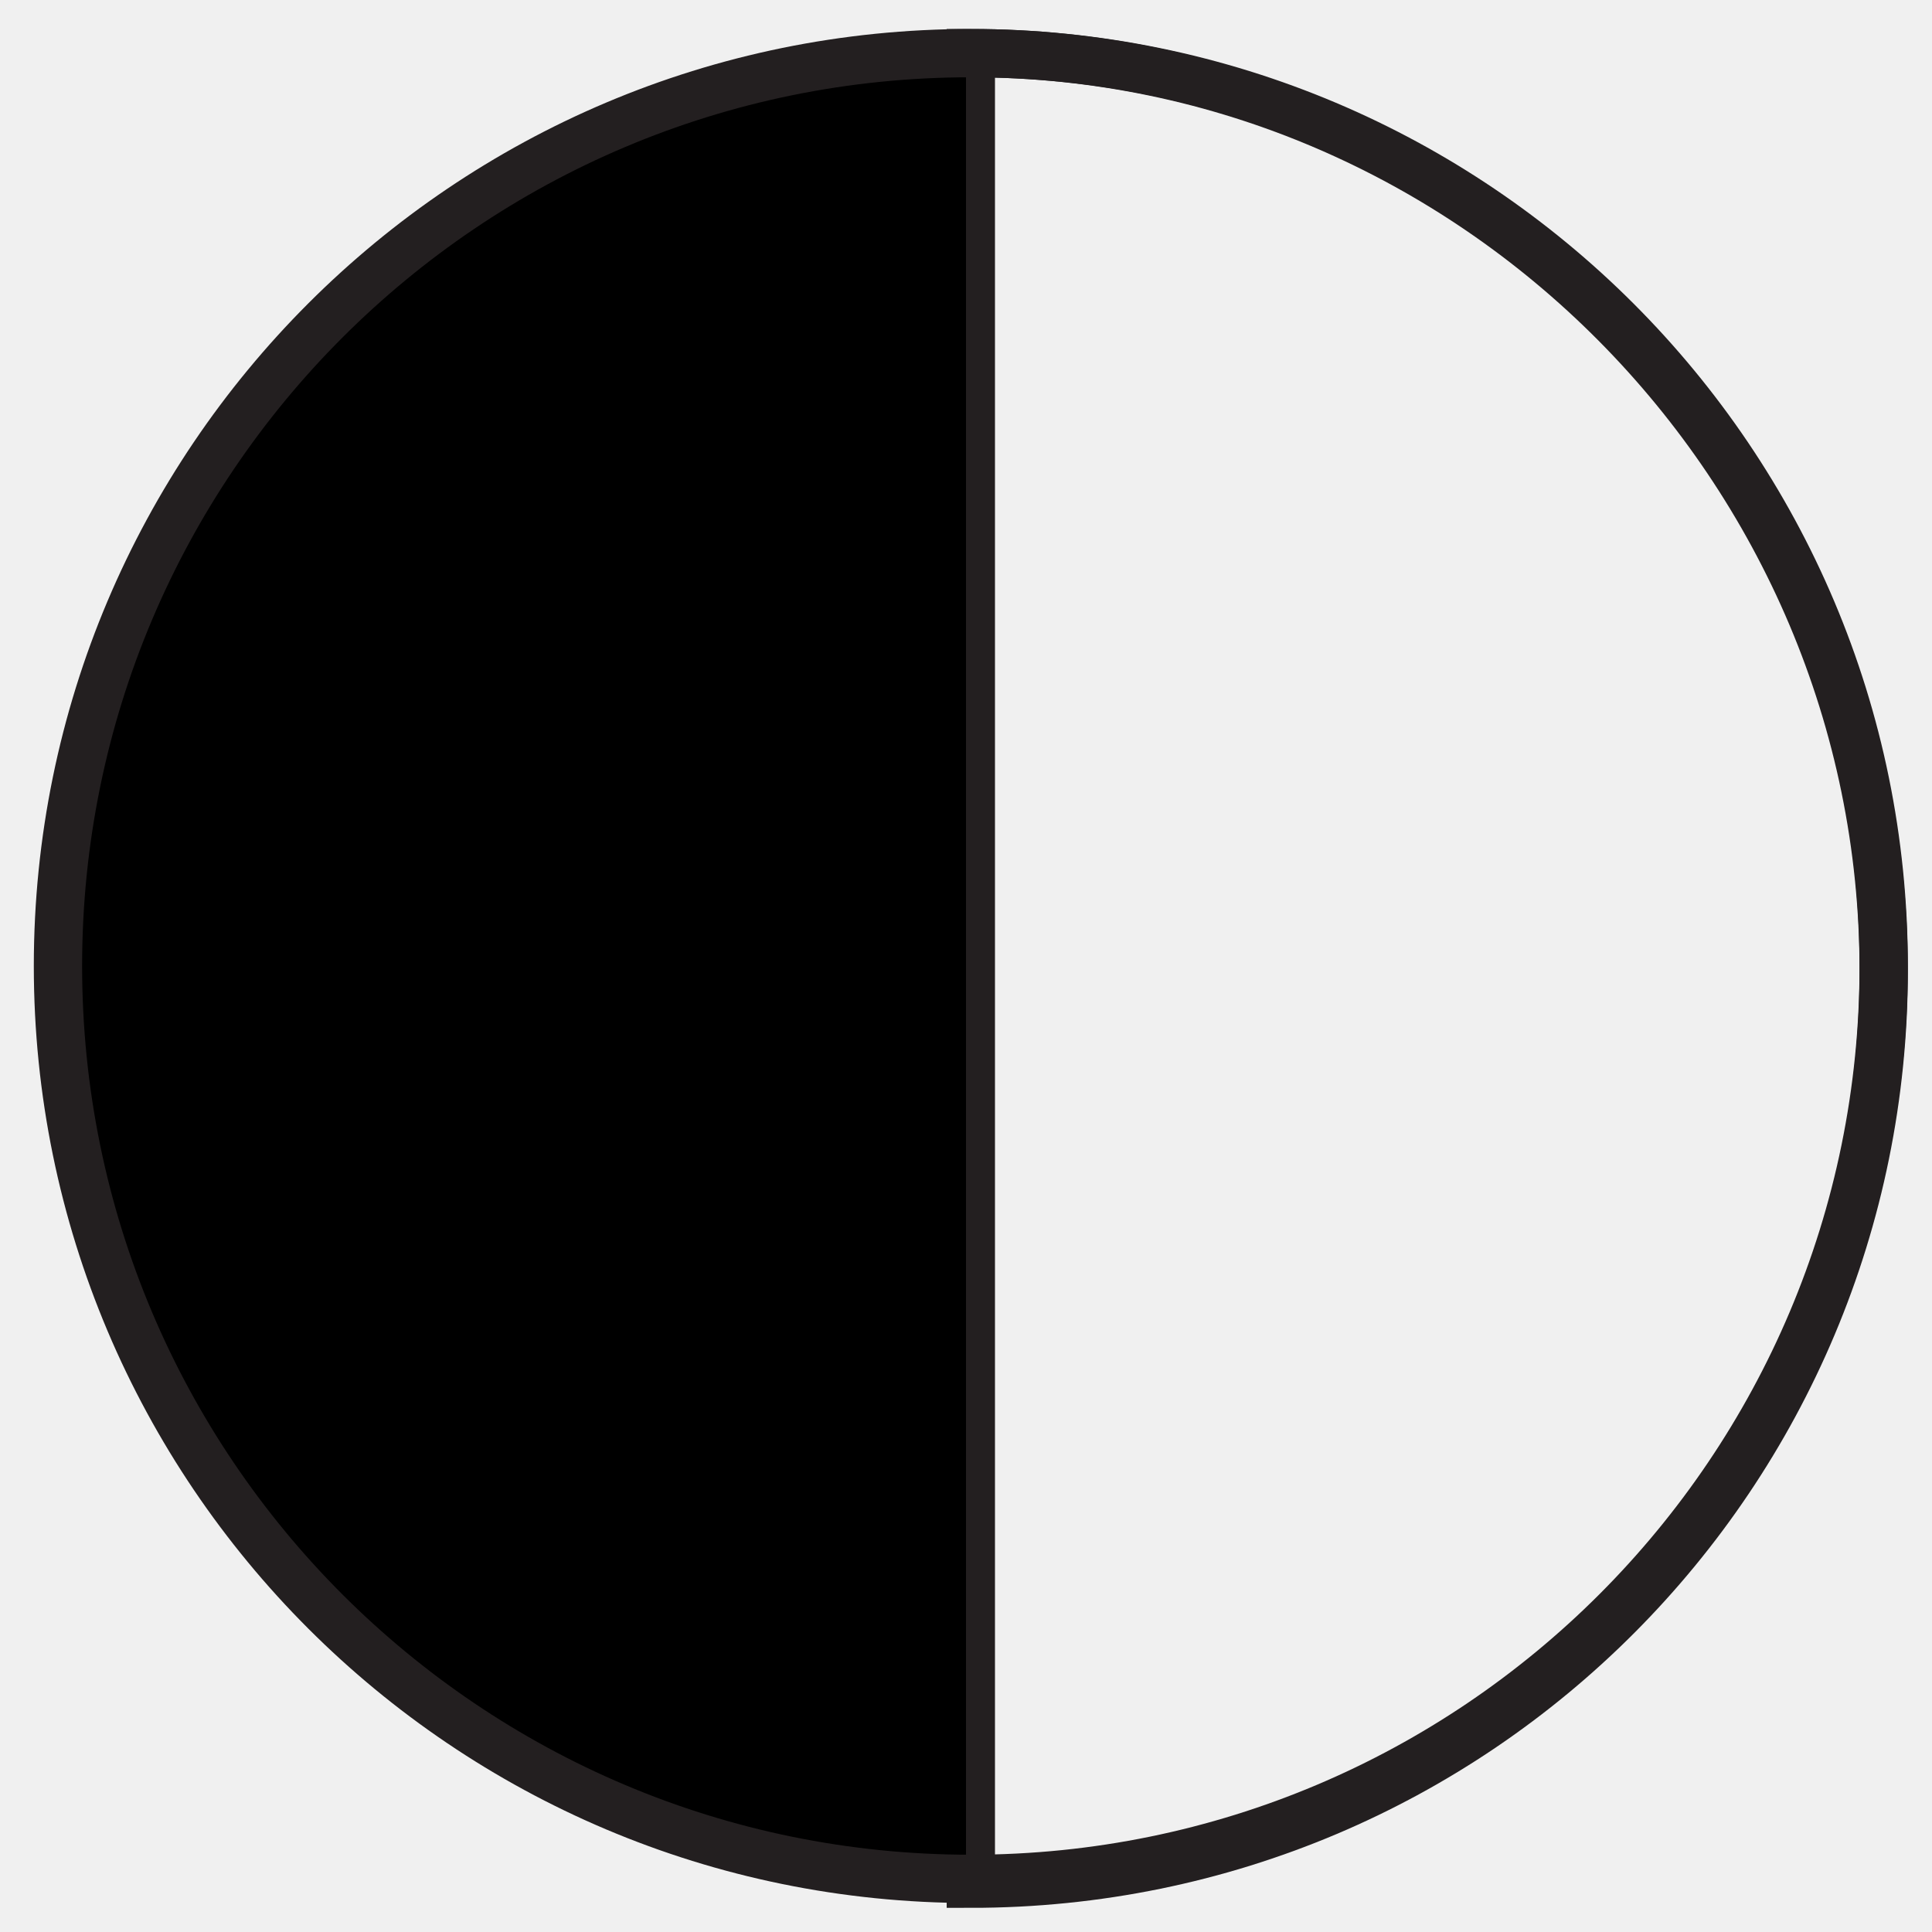
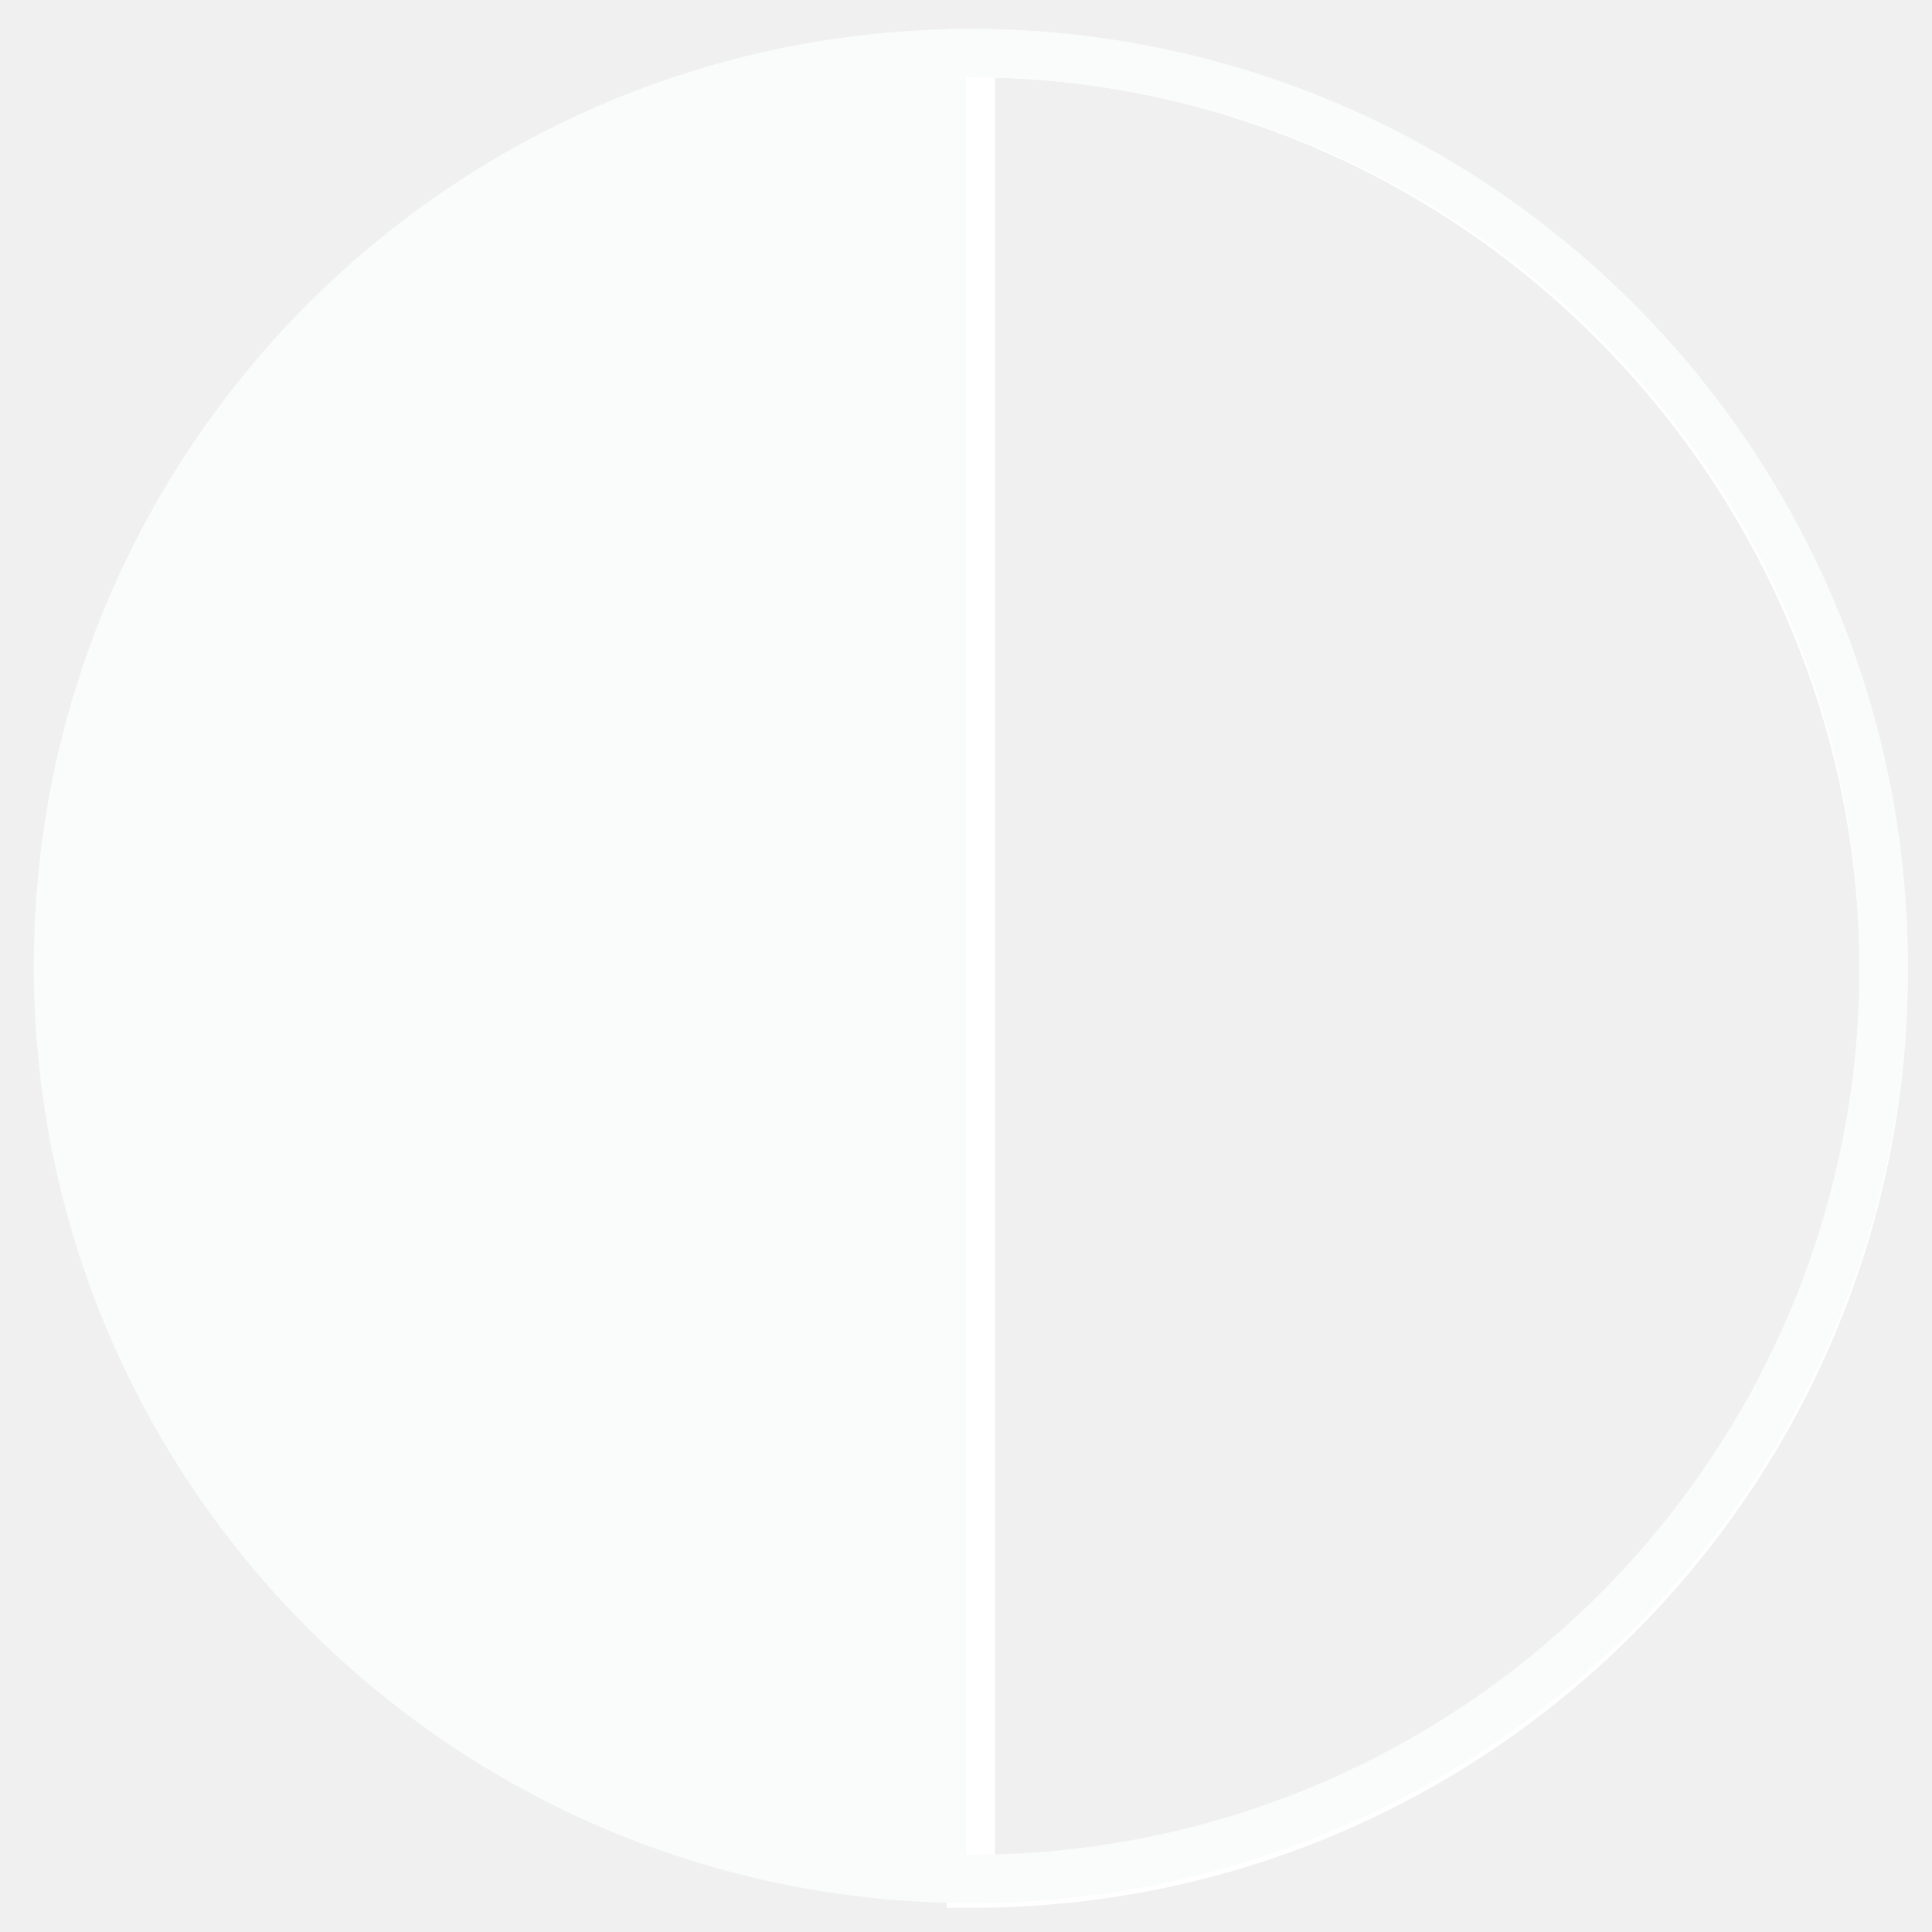
<svg xmlns="http://www.w3.org/2000/svg" id="Layer_1" version="1.1" viewBox="0 0 40 40">
  <defs>
    <style>
      .st0 {
+         stroke: #fff;
+       }
+ 
+       .st0, .st1 {
        fill: none;
-         stroke: #231f20;
        stroke-miterlimit: 10;
+       }
+ 
+       .st1 {
+         stroke: #fafbfb;
+       }
+ 
+       .st2 {
+         fill: #fafbfb;
      }
    </style>
  </defs>
  <g>
    <path class="st0" d="M20.1,1.1s0,0,0,0v37.9s0,0,0,0c10.5,0,18.9-8.5,18.9-18.9S30.5,1.1,20.1,1.1Z" />
-     <path d="M1.1,20c0,10.5,8.5,18.9,18.9,18.9V1.1c-10.5,0-18.9,8.5-18.9,18.9Z" />
+     <path class="st2" d="M1.1,20c0,10.5,8.5,18.9,18.9,18.9V1.1c-10.5,0-18.9,8.5-18.9,18.9Z" />
  </g>
-   <circle class="st0" cx="20.1" cy="20" r="18.9" />
+   <circle class="st1" cx="20.1" cy="20" r="18.9" />
</svg>
